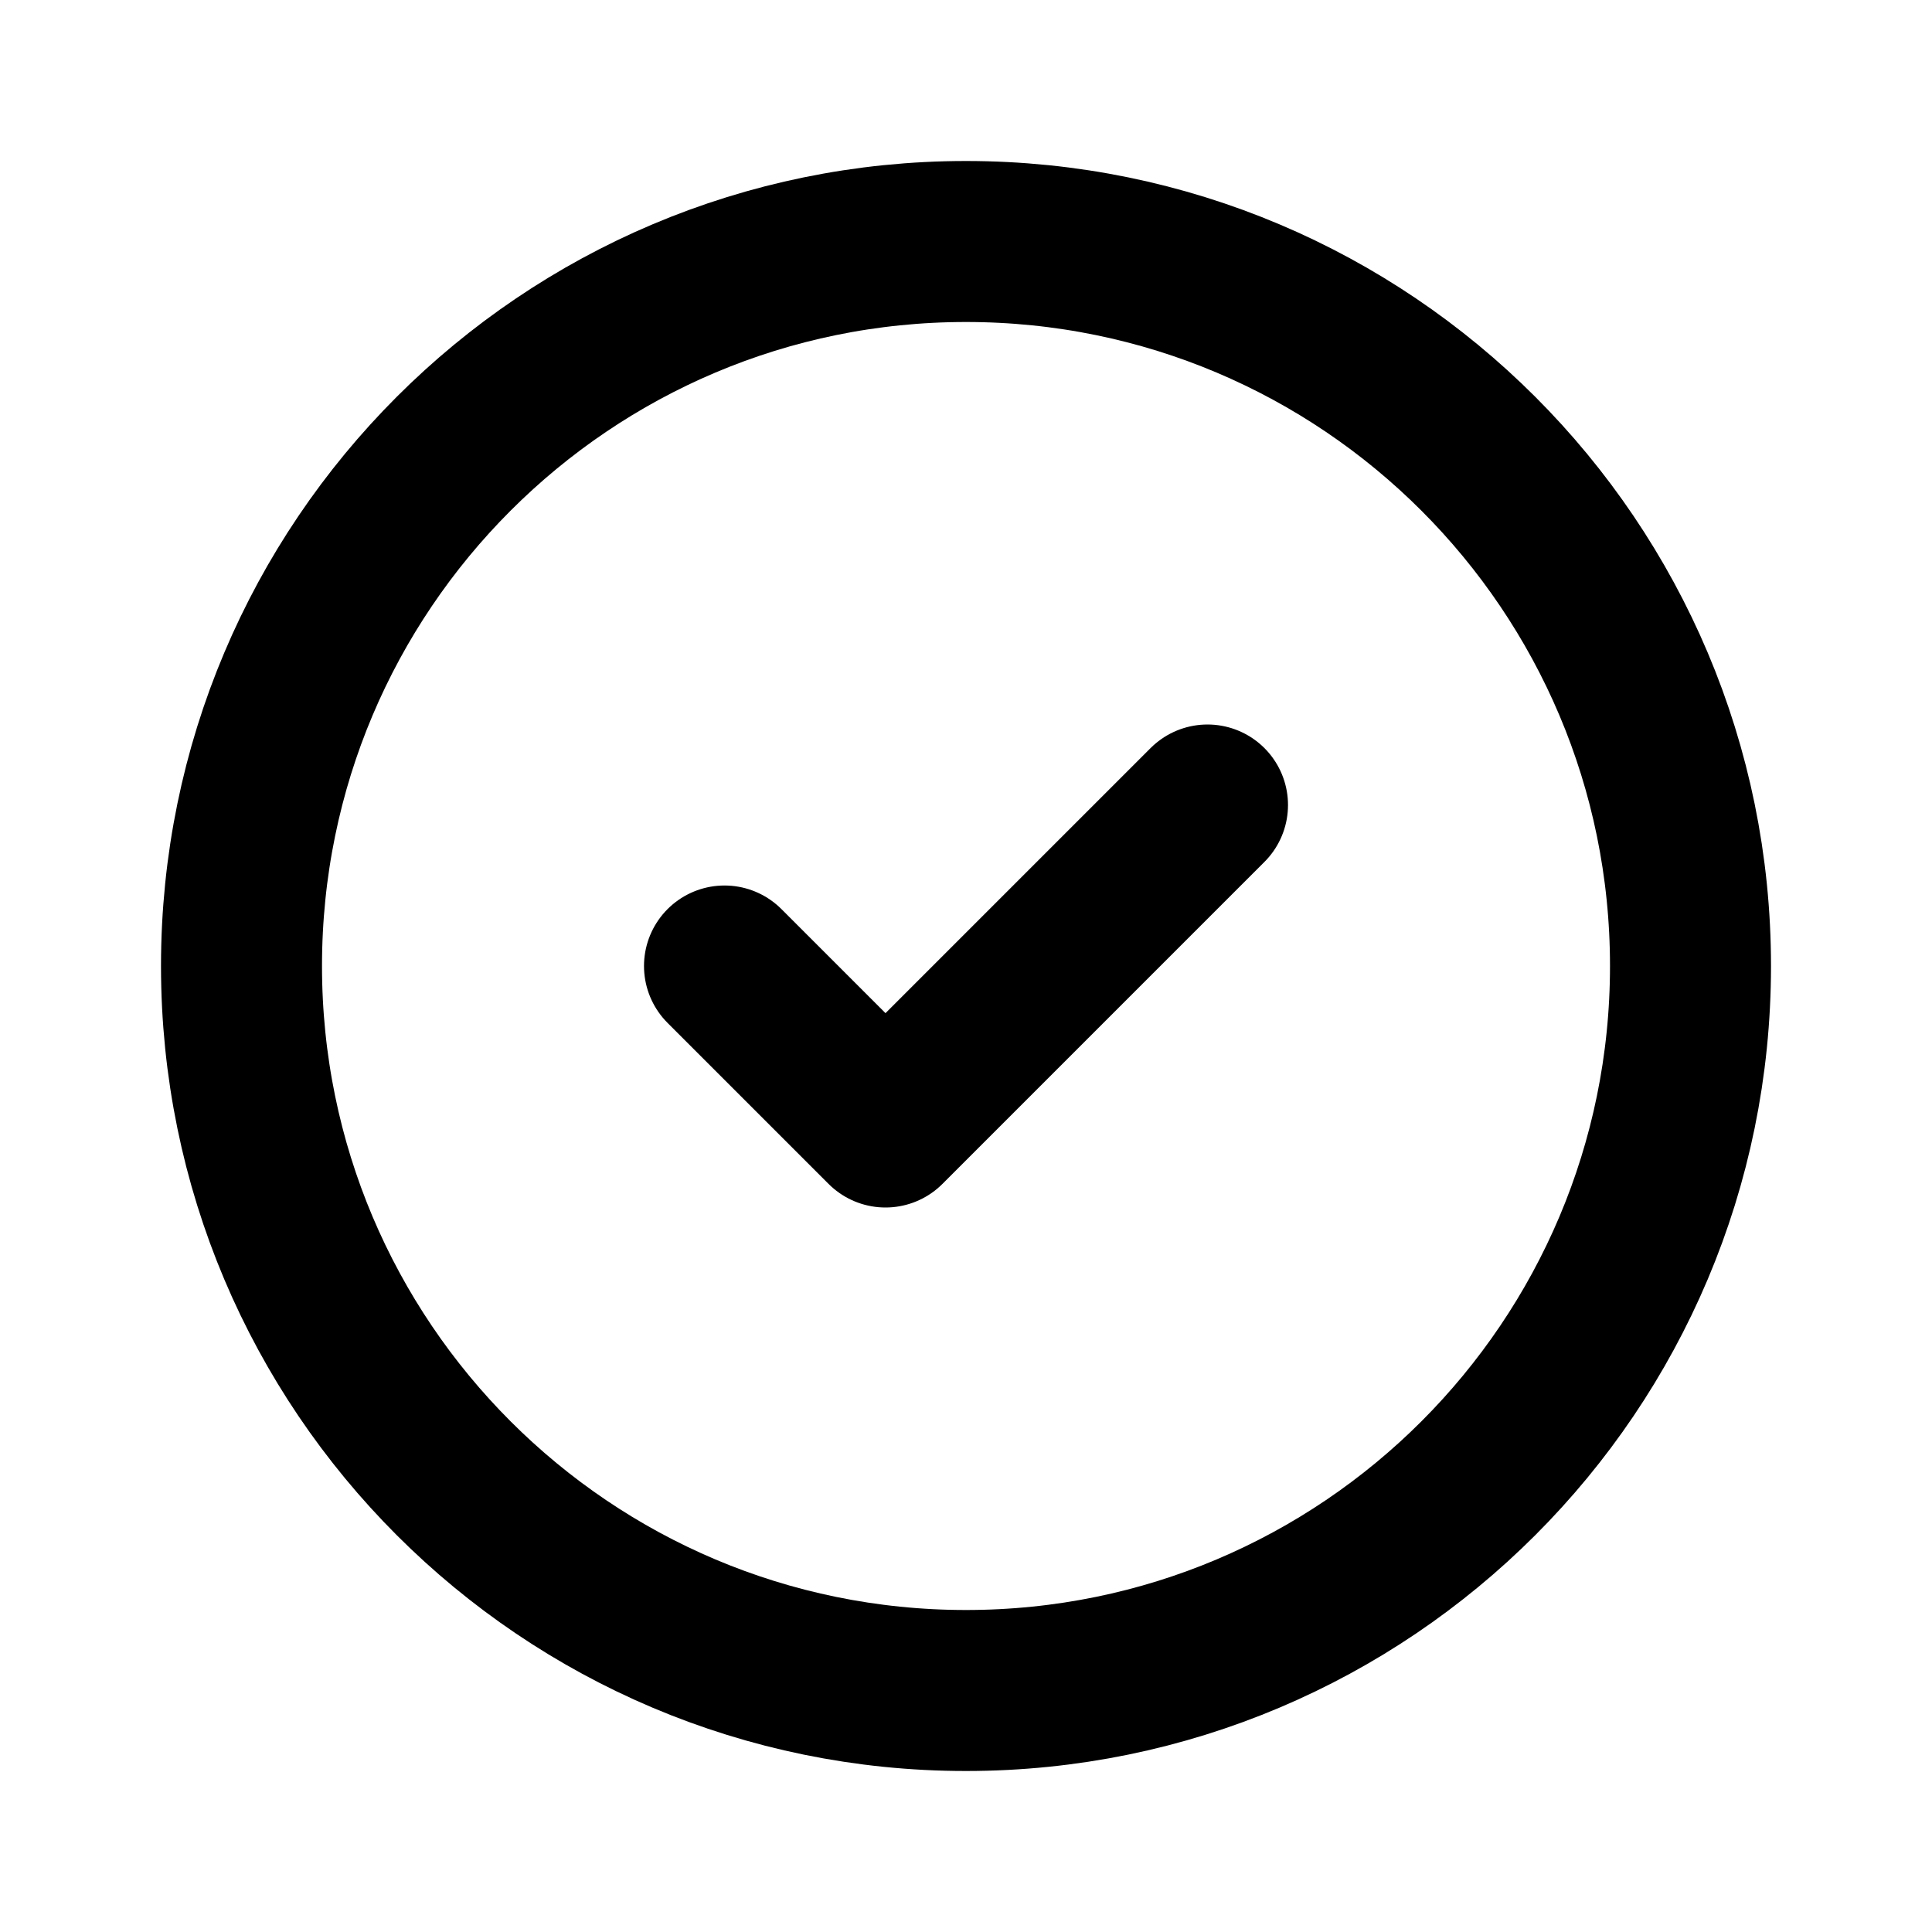
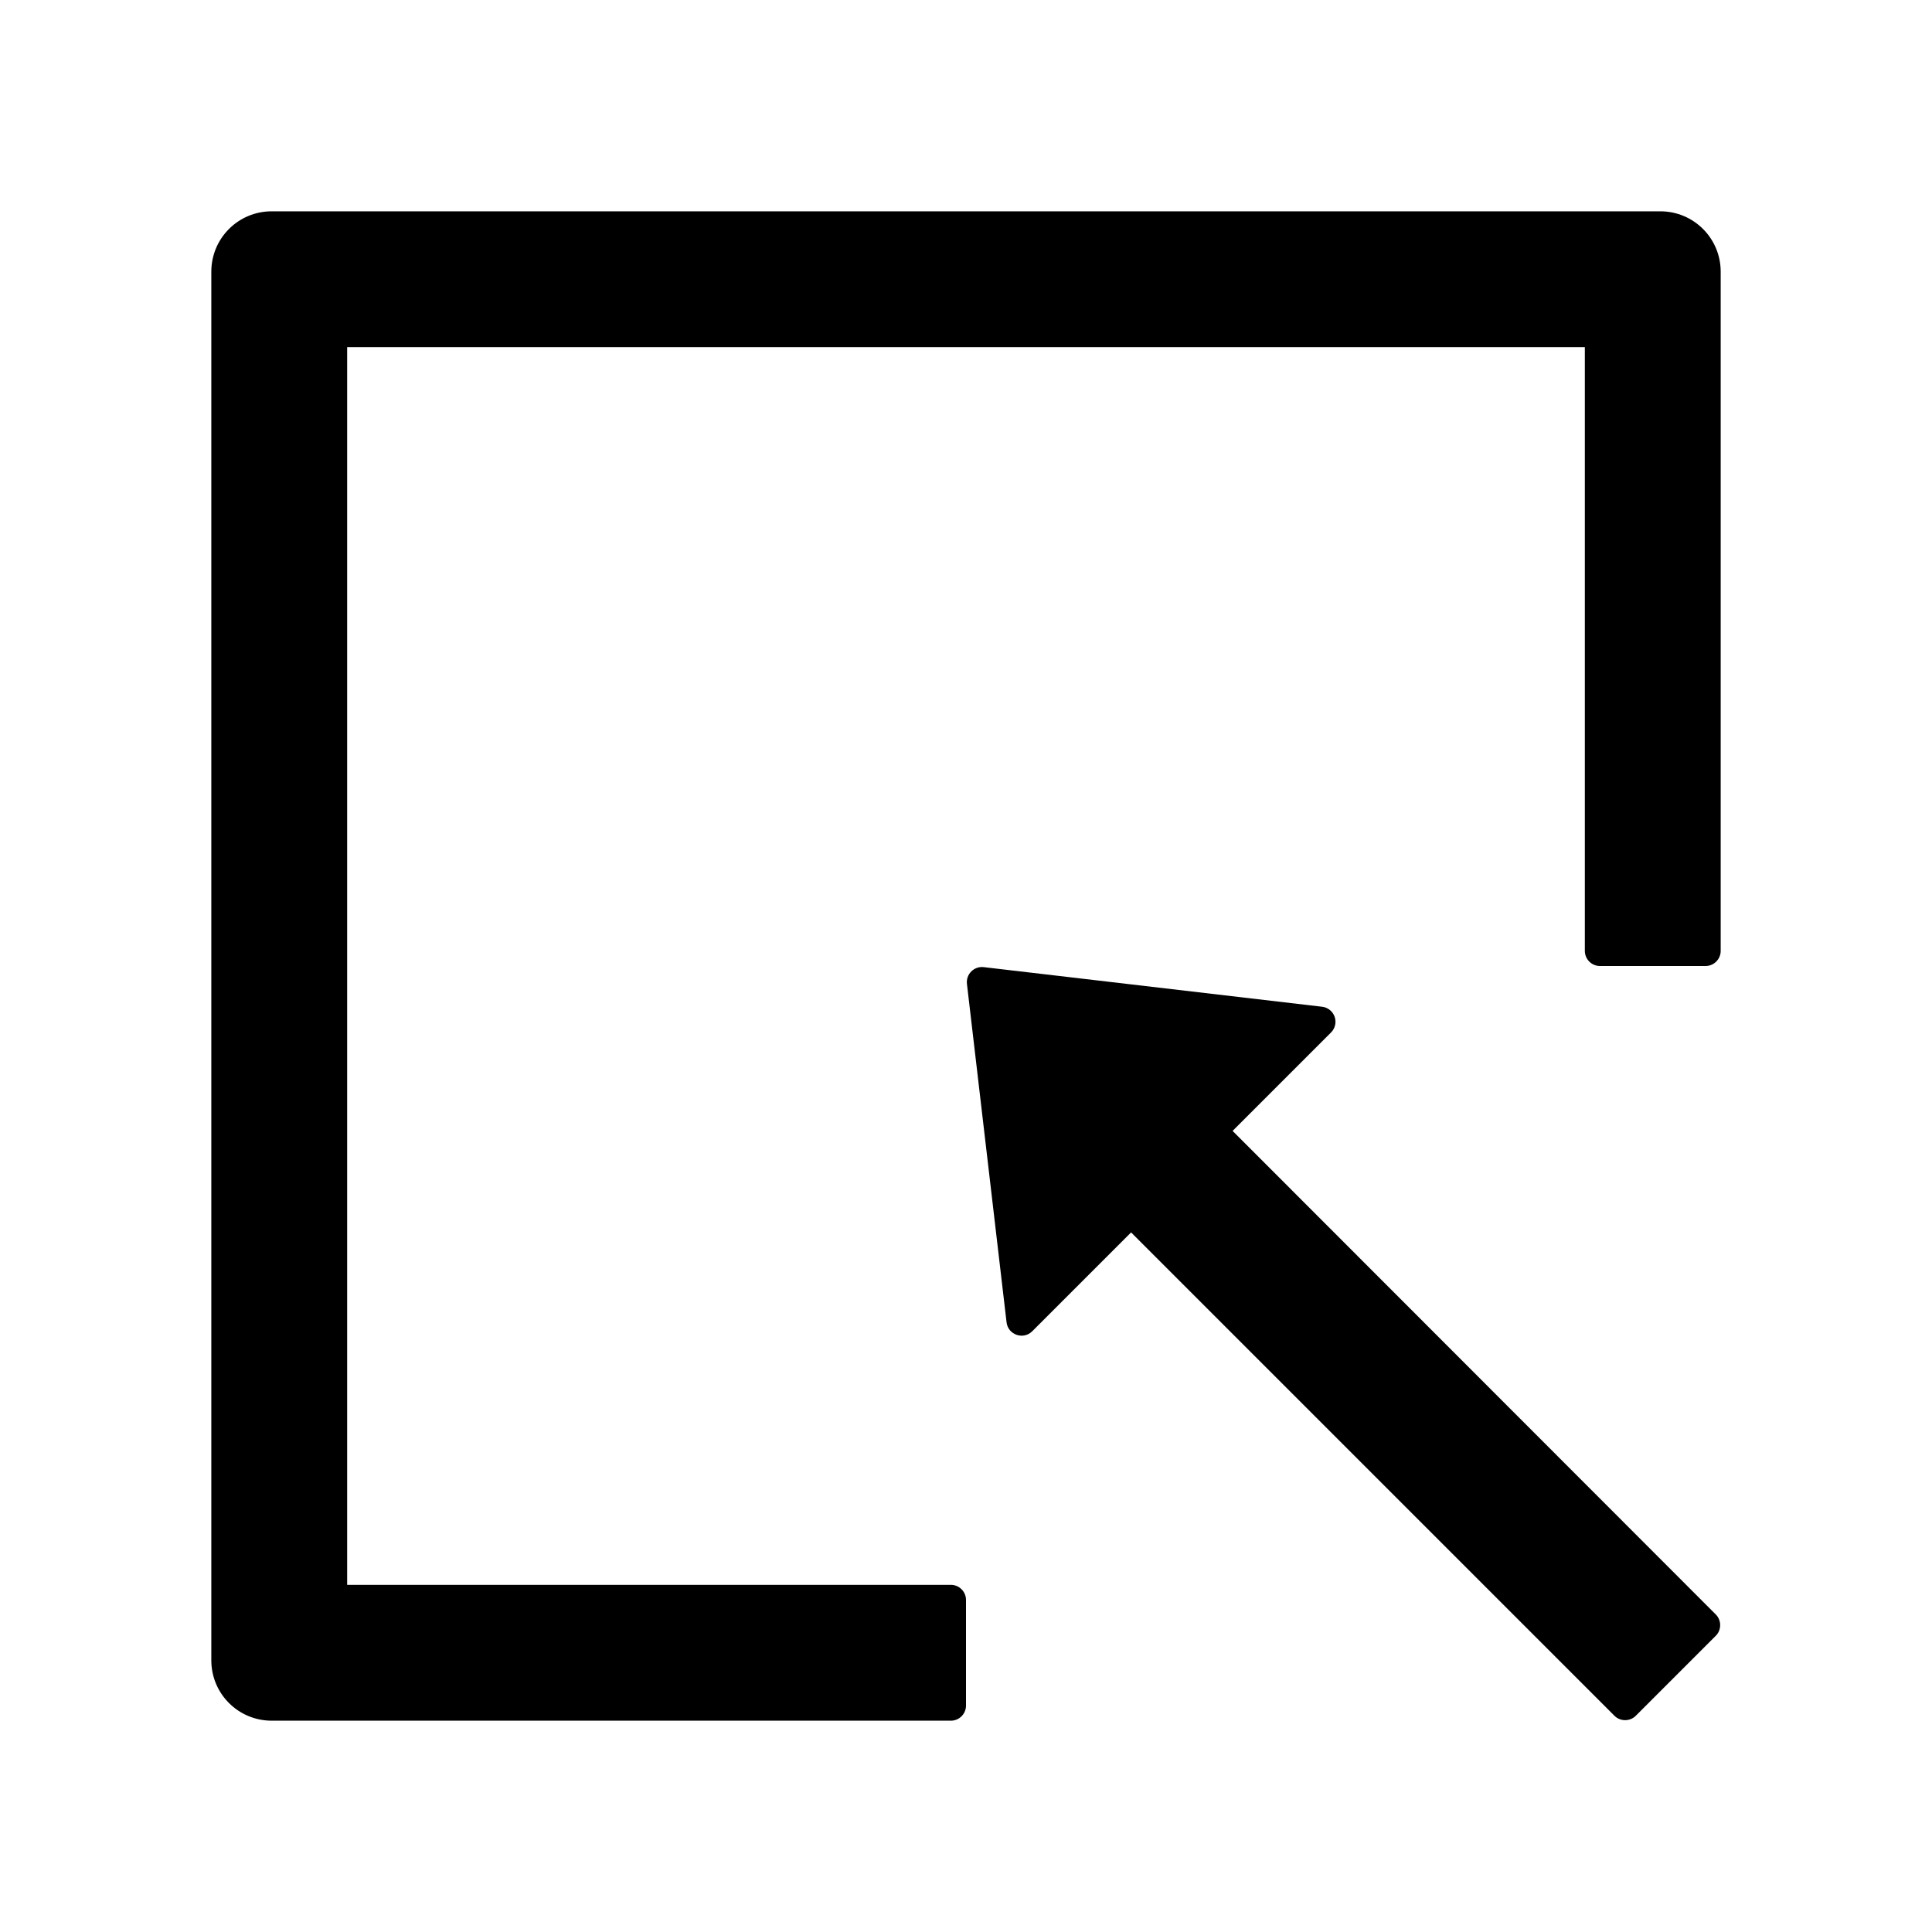
- <svg xmlns="http://www.w3.org/2000/svg" width="48" height="48" fill="none" viewBox="0 0 24 24" stroke="currentColor">
-   <path stroke-linecap="round" stroke-linejoin="round" stroke-width="2" d="M9 12l2 2 4-4m6 2a9 9 0 11-18 0 9 9 0 0118 0z" />
+ <svg xmlns="http://www.w3.org/2000/svg" stroke="currentColor" fill="currentColor" stroke-width="0" viewBox="0 0 1024 1024" height="1em" width="1em">
+   <path d="M880 112H144c-17.7 0-32 14.3-32 32v736c0 17.7 14.3 32 32 32h360c4.4 0 8-3.6 8-8v-56c0-4.4-3.6-8-8-8H184V184h656v320c0 4.4 3.6 8 8 8h56c4.4 0 8-3.6 8-8V144c0-17.7-14.3-32-32-32zM653.3 599.4l52.2-52.2a8.01 8.01 0 0 0-4.7-13.6l-179.4-21c-5.1-.6-9.5 3.7-8.9 8.9l21 179.4c.8 6.6 8.9 9.4 13.6 4.7l52.4-52.4 256.2 256.2c3.1 3.1 8.2 3.1 11.3 0l42.4-42.4c3.1-3.1 3.1-8.2 0-11.3L653.3 599.4z" />
</svg>
